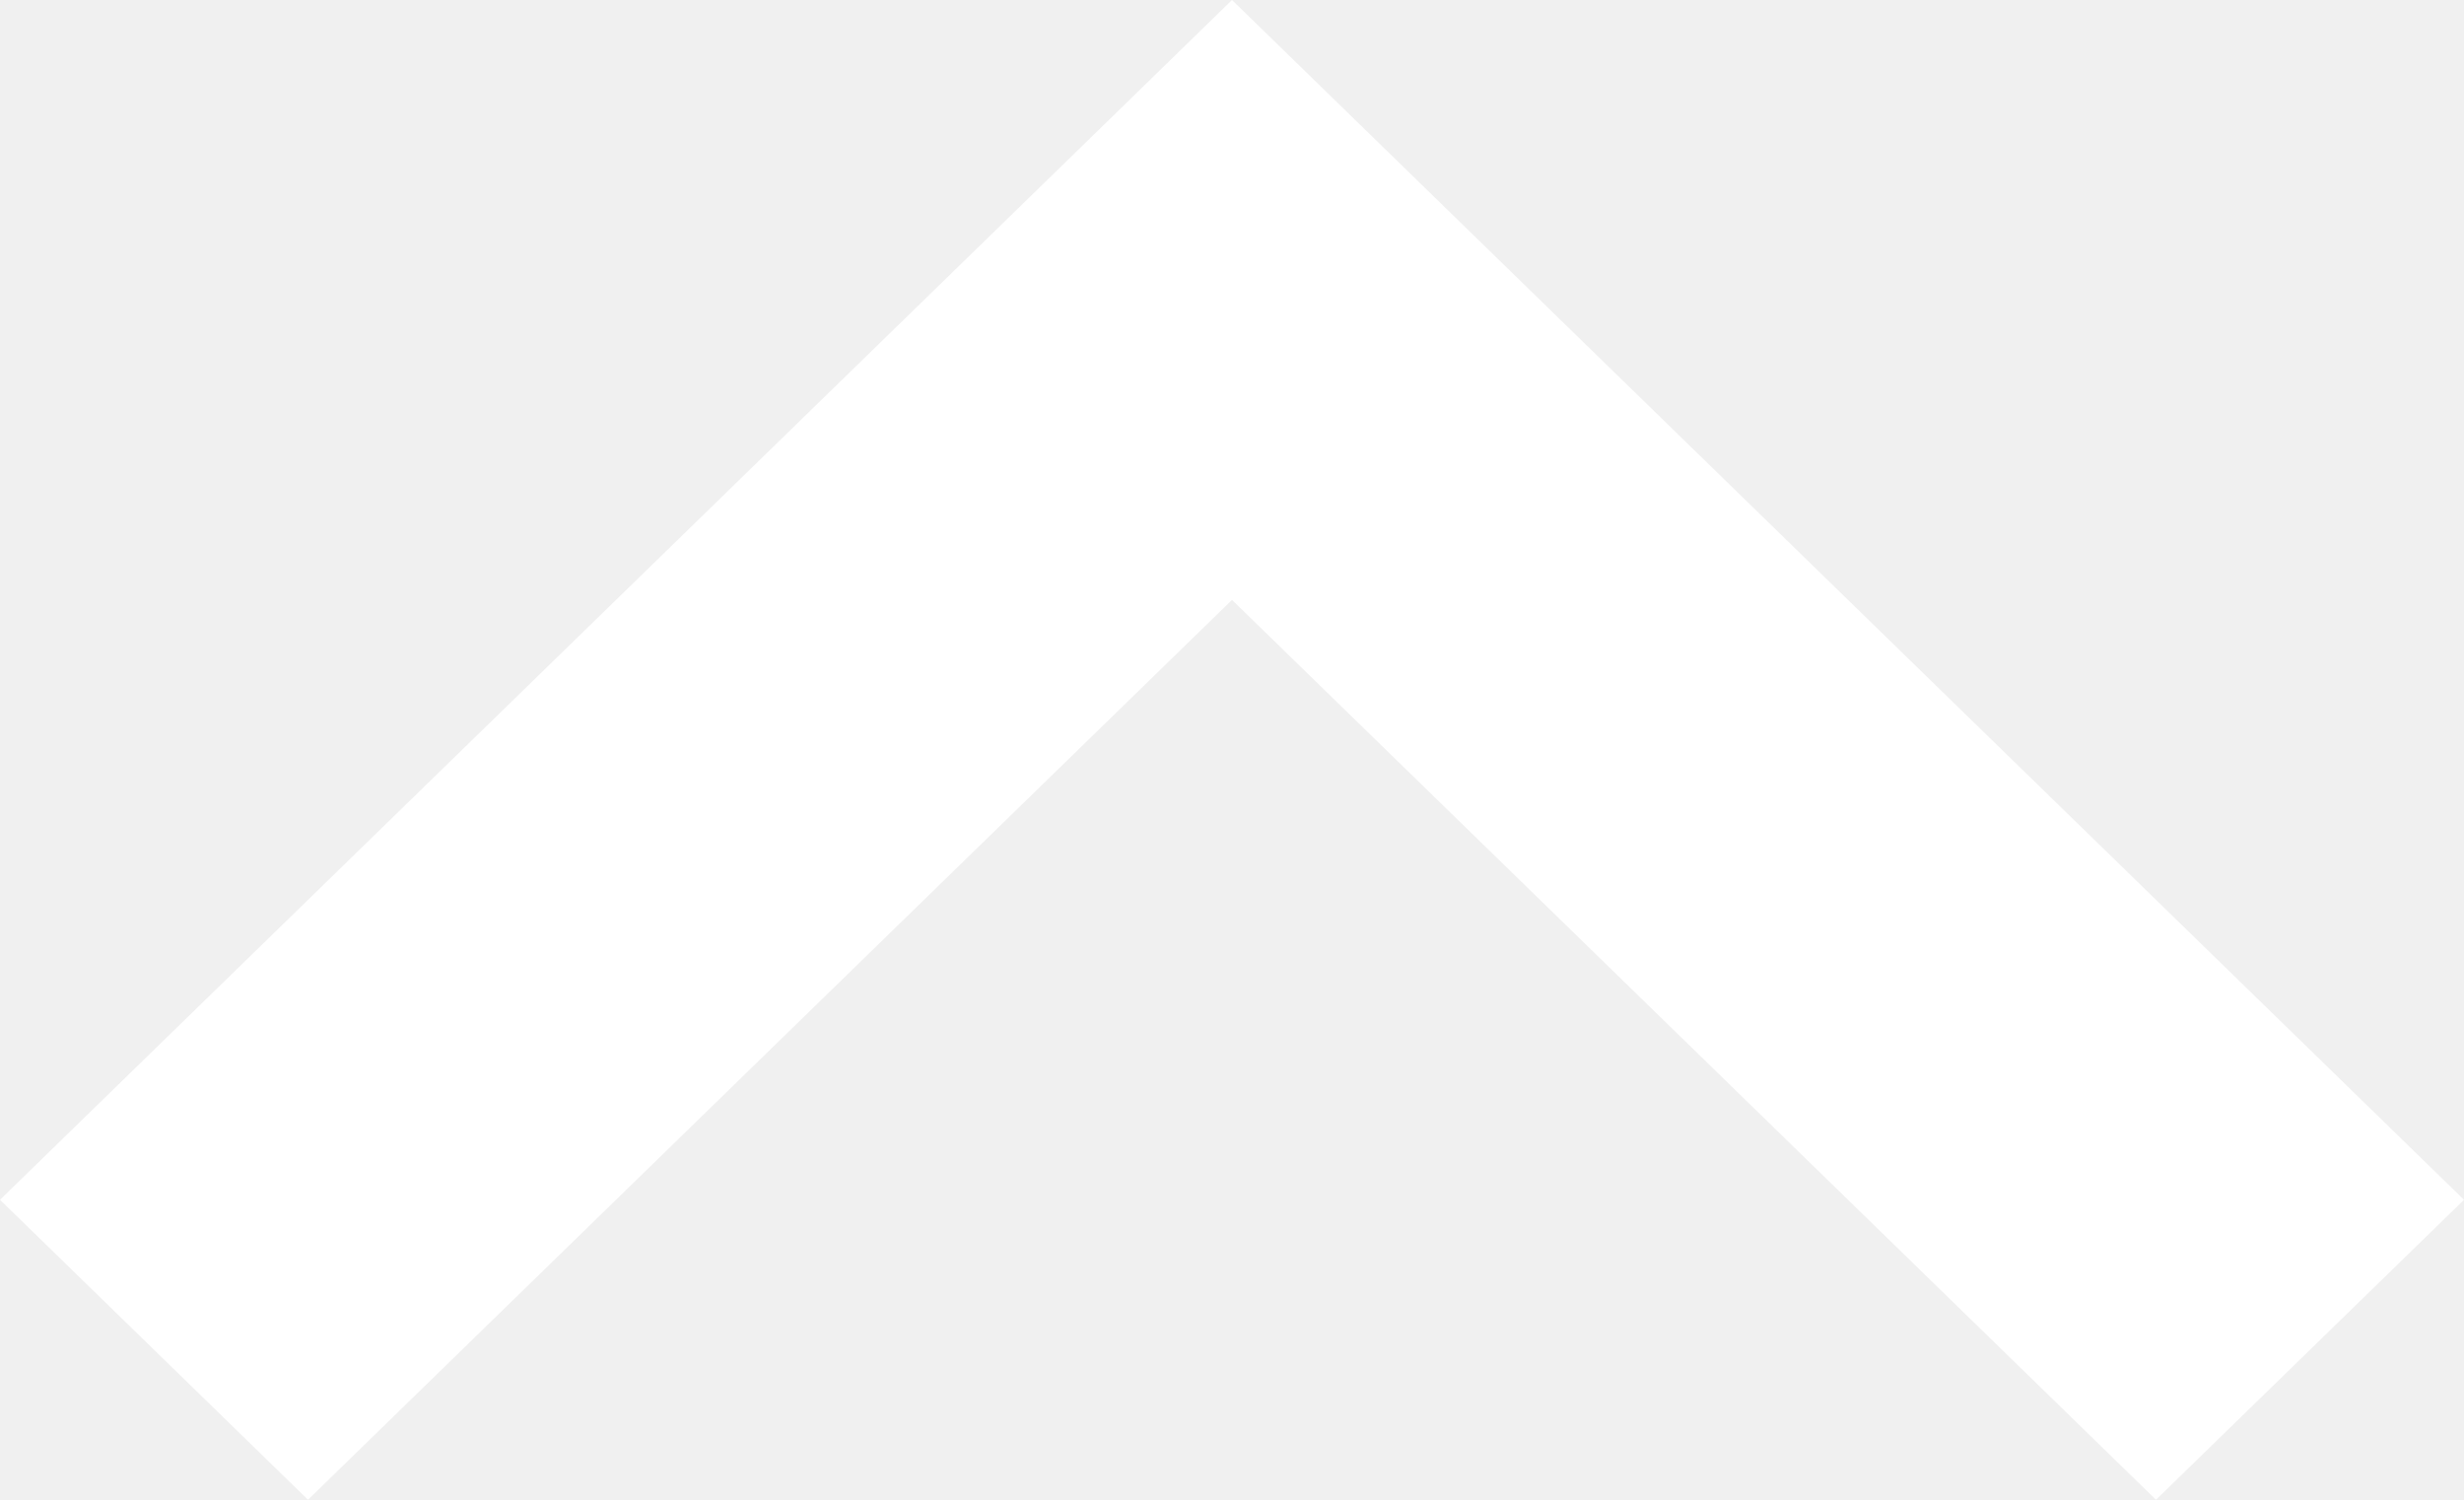
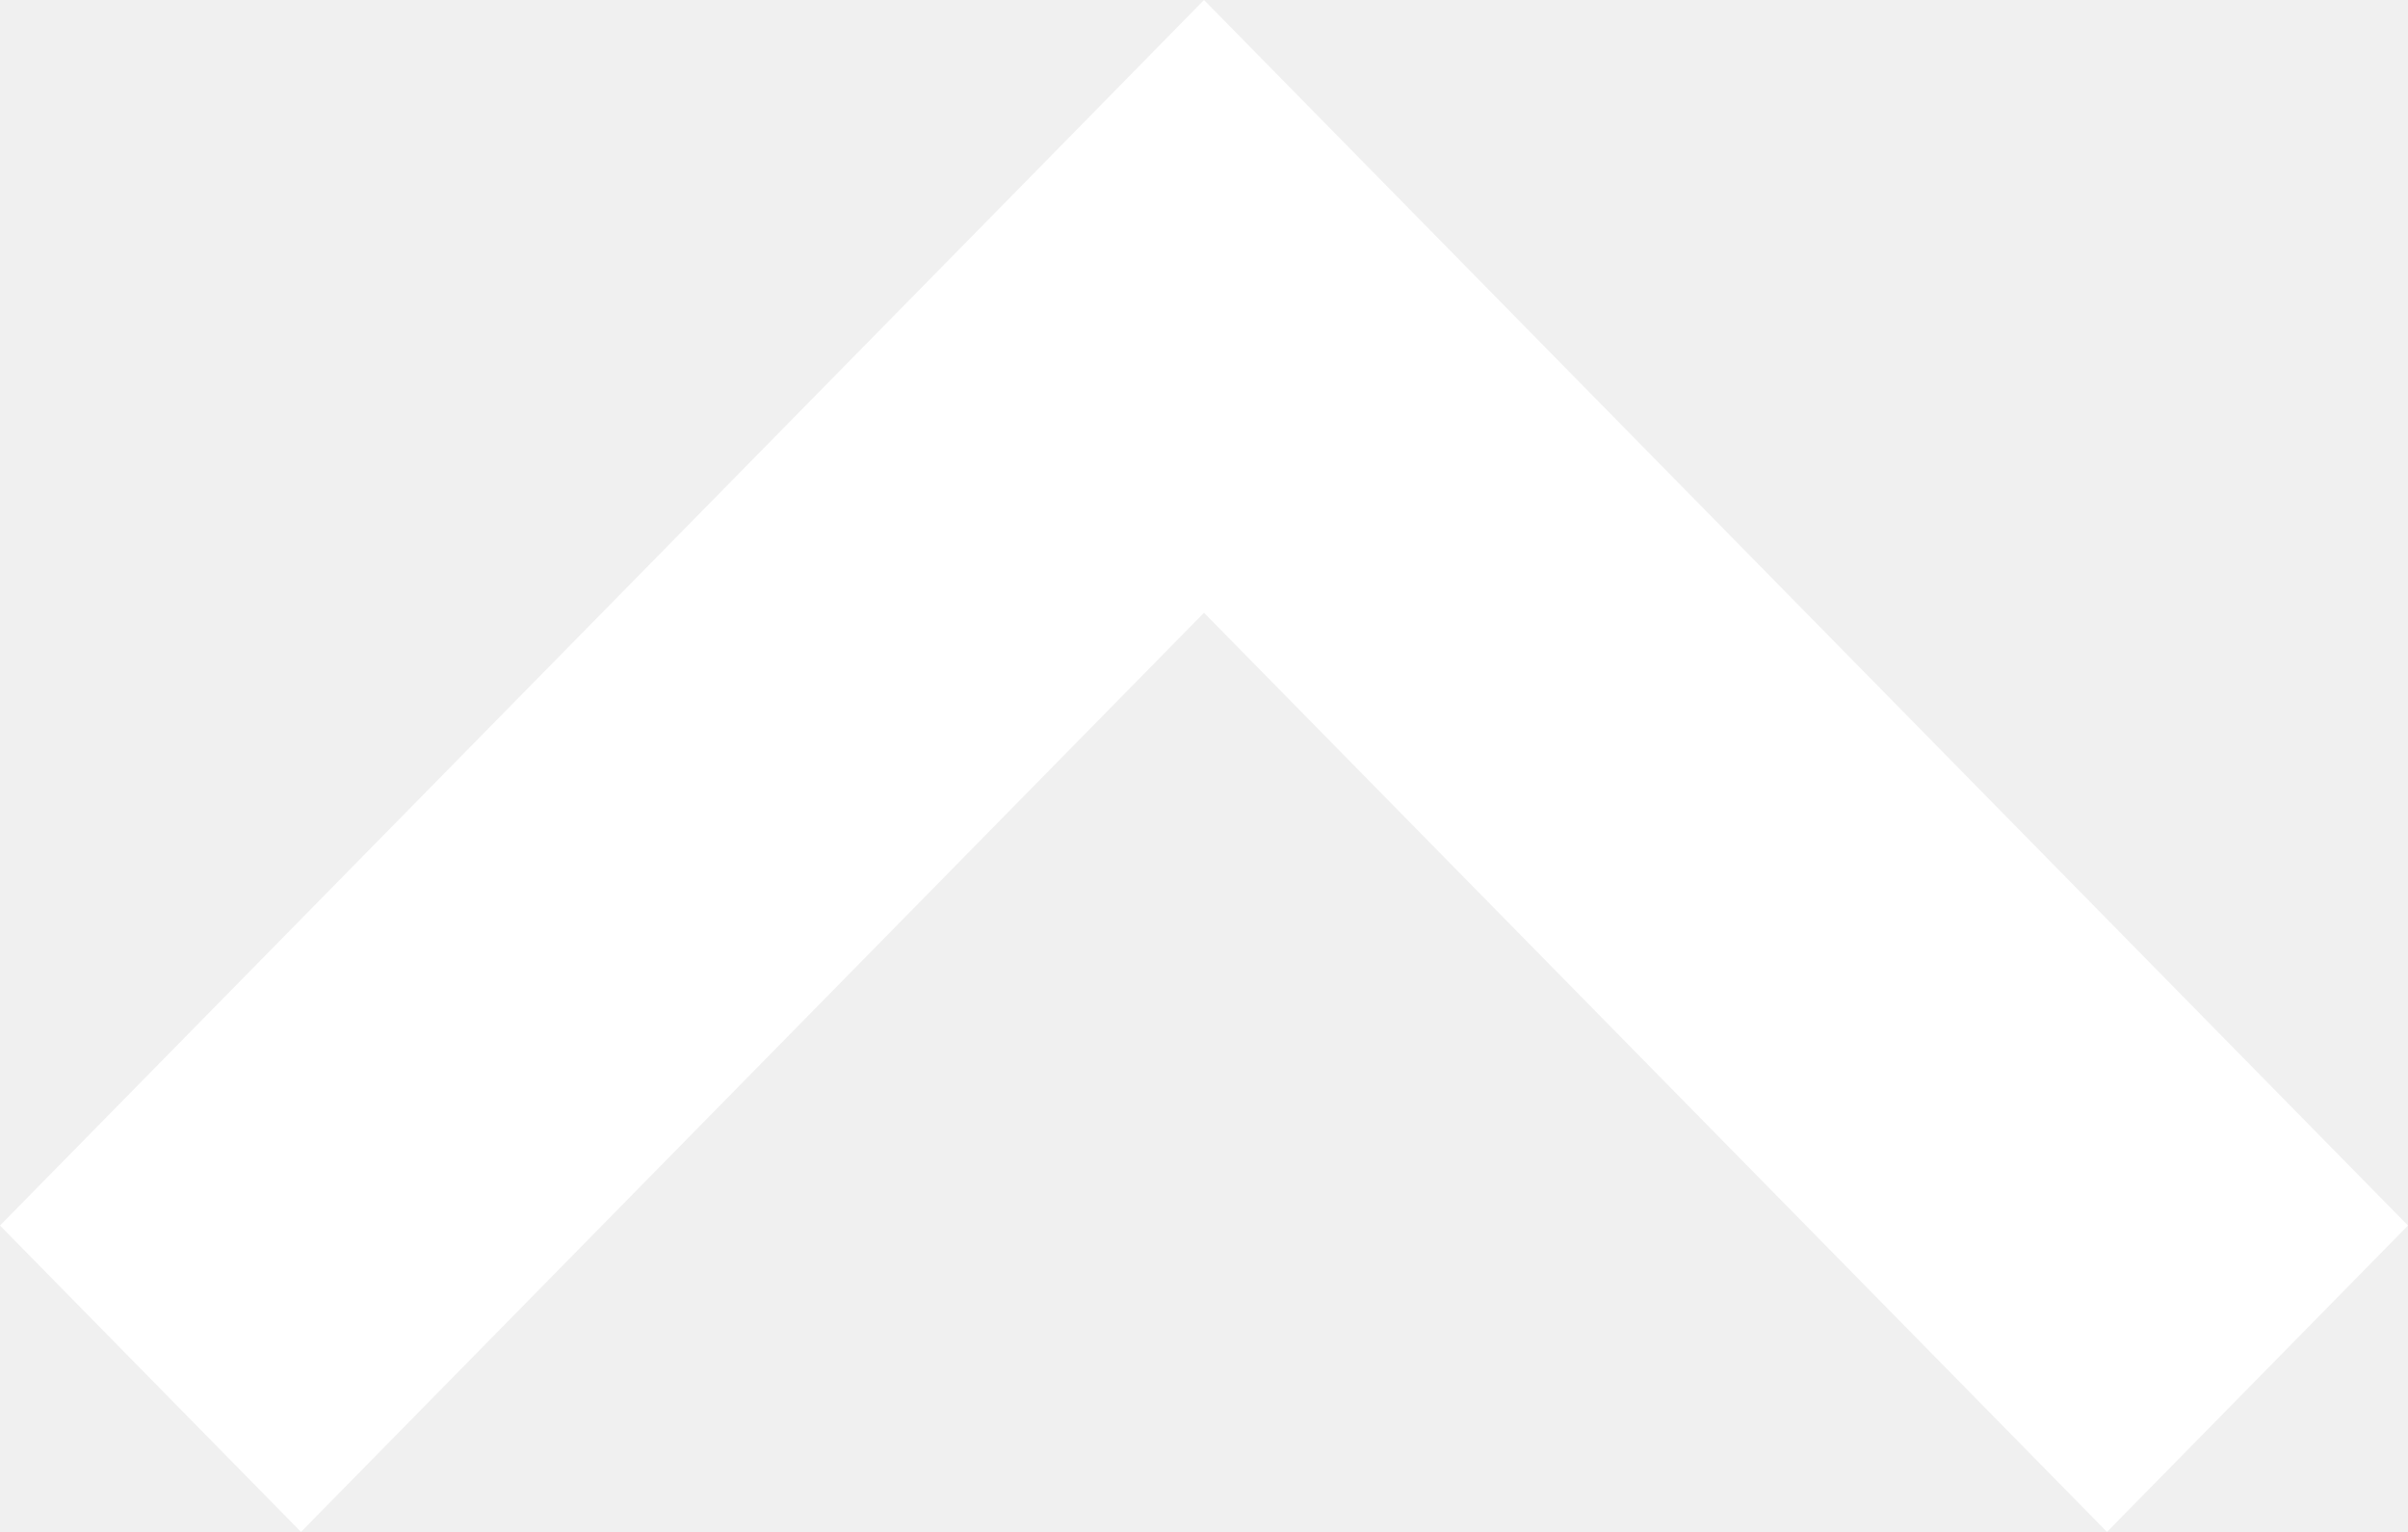
- <svg xmlns="http://www.w3.org/2000/svg" width="23px" height="14px" viewBox="0 0 23 14" version="1.1">
-   <g id="select-up-arrow" fill="#FFFFFF">
-     <polygon id="Shape" points="11.5 5.6 2.875 14 0 11.2 10.063 1.4 11.5 0 23 11.2 20.125 14" />
+ <svg xmlns="http://www.w3.org/2000/svg" width="11px" height="7px" viewBox="0 0 11 7" version="1.1">
+   <defs />
+   <g id="Page-1" stroke="none" stroke-width="1" fill="none" fill-rule="evenodd">
+     <g id="select-up-arrow-white" fill="#FFFFFF" fill-rule="nonzero">
+       <polygon id="Shape" points="5.5 2.8 1.375 7 0 5.6 4.813 0.7 5.5 0 11 5.6 9.625 7" />
+     </g>
  </g>
</svg>
